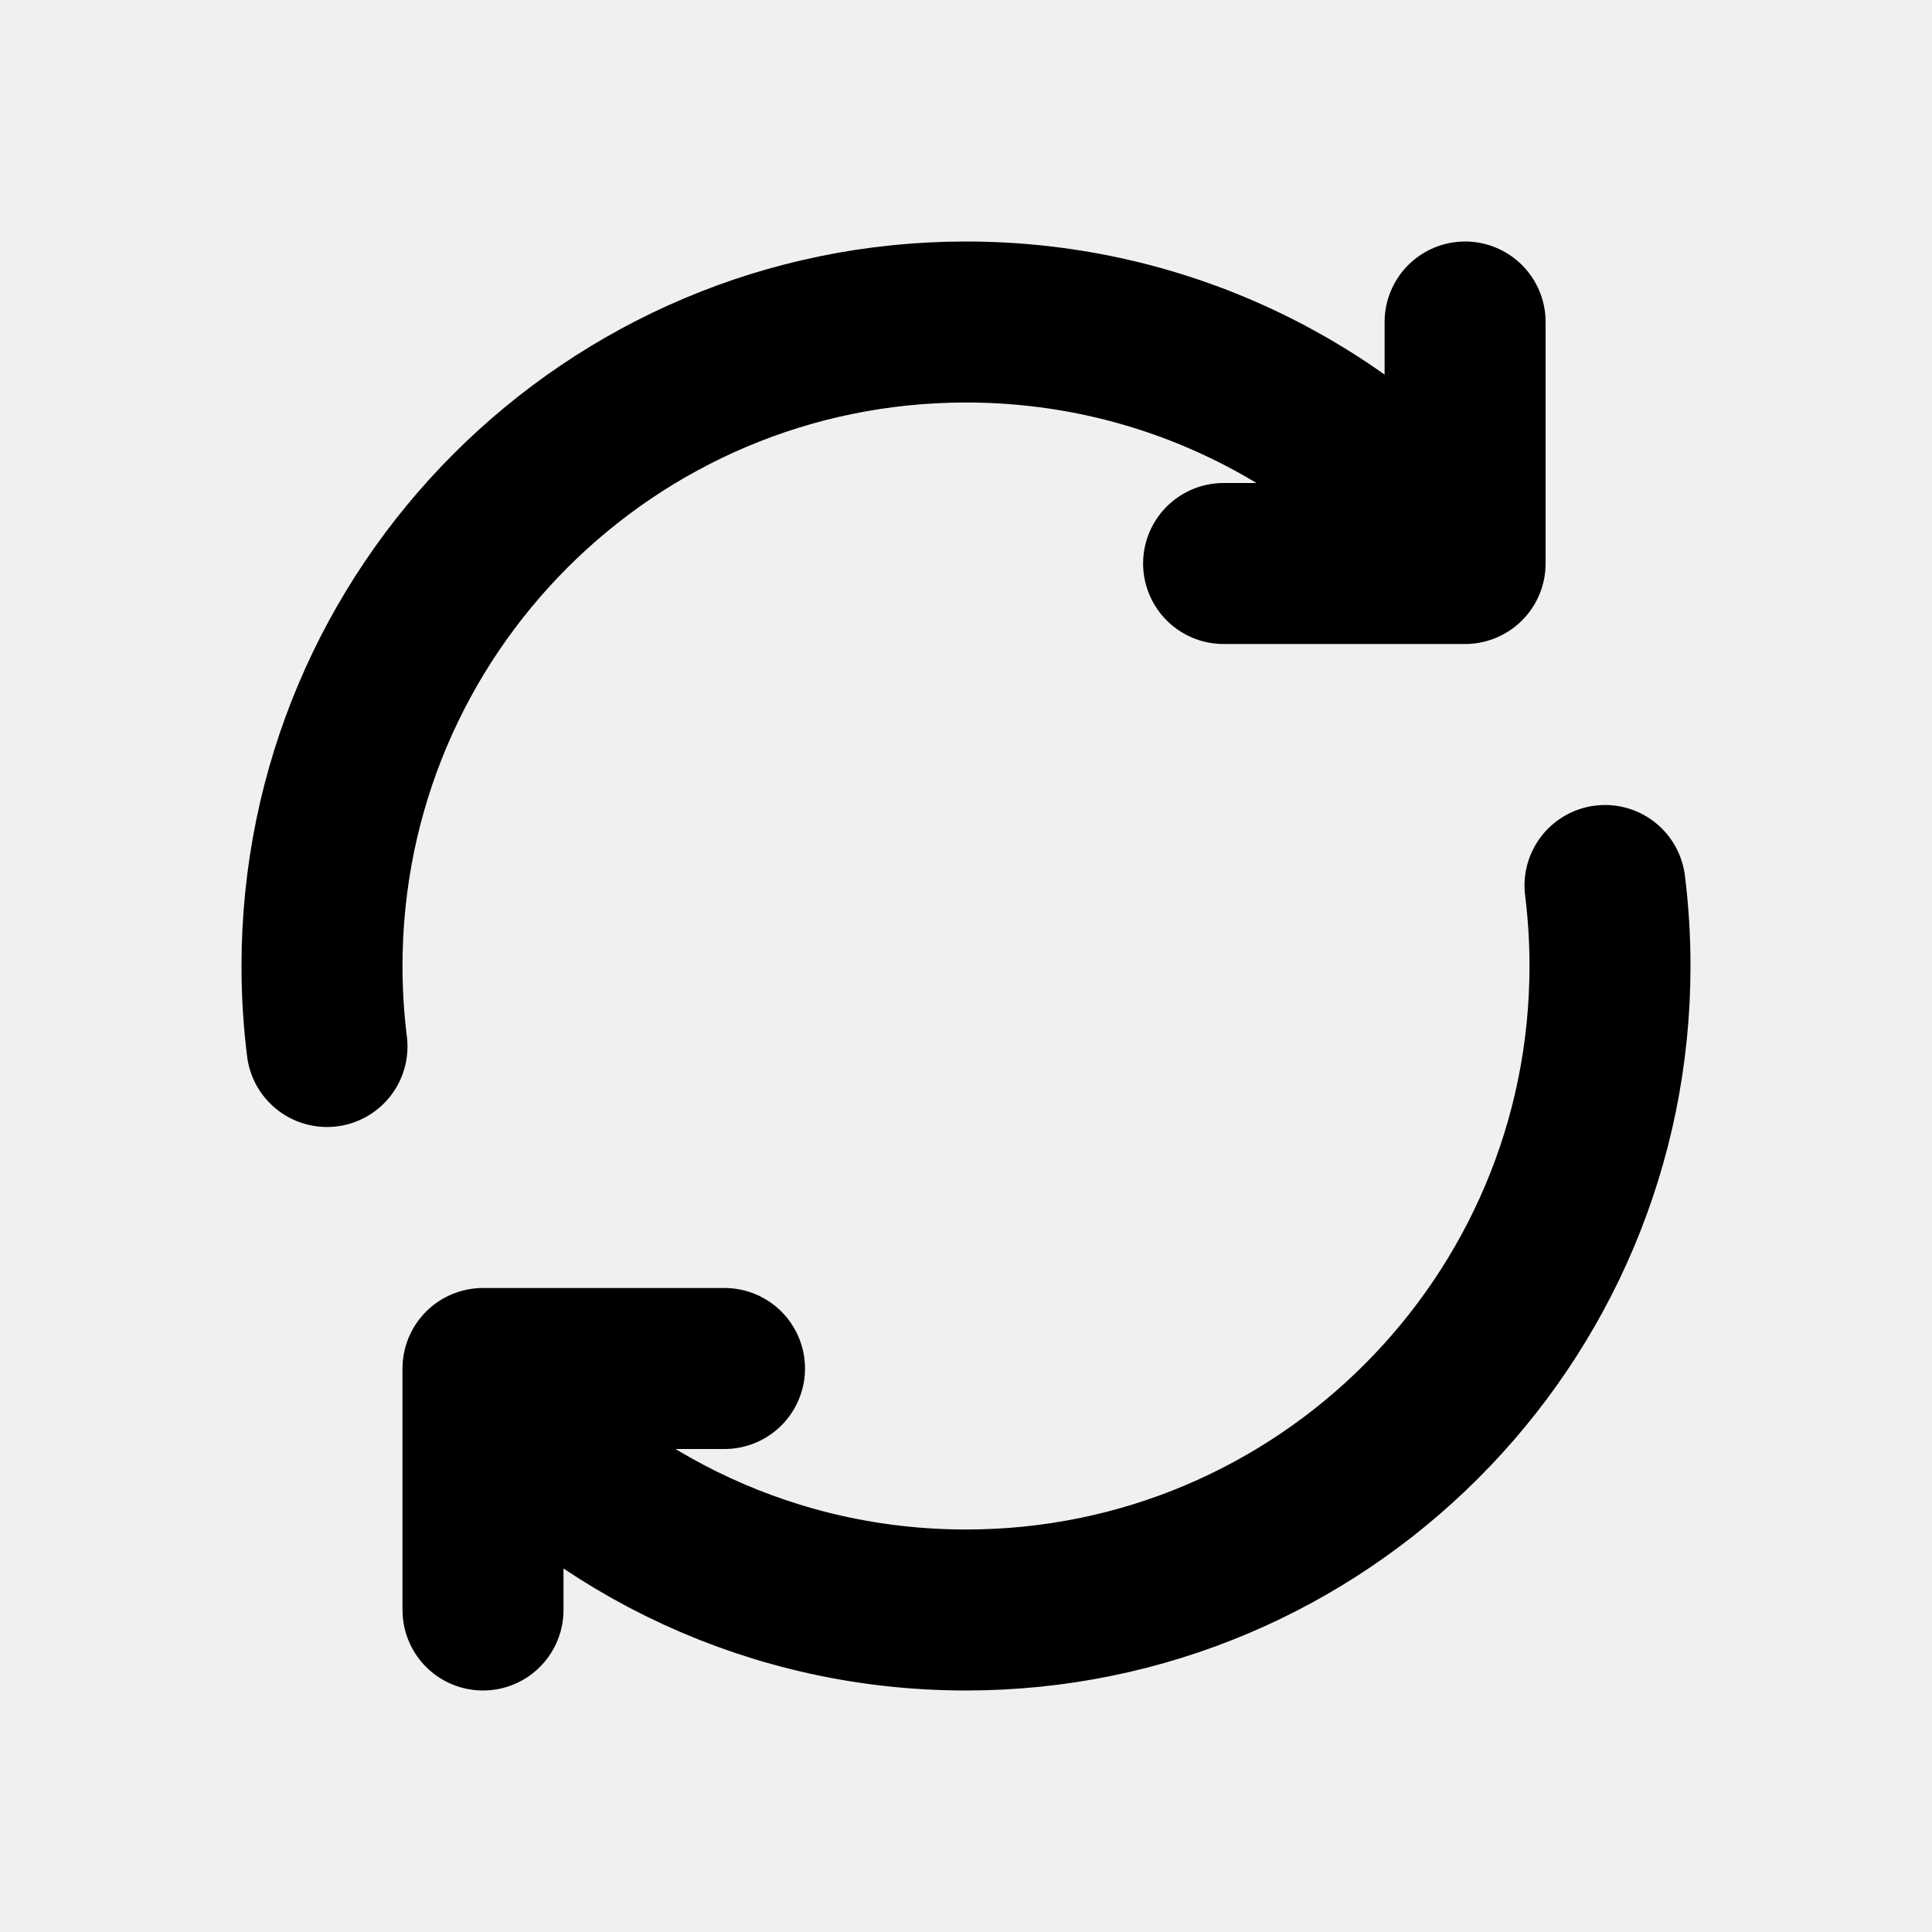
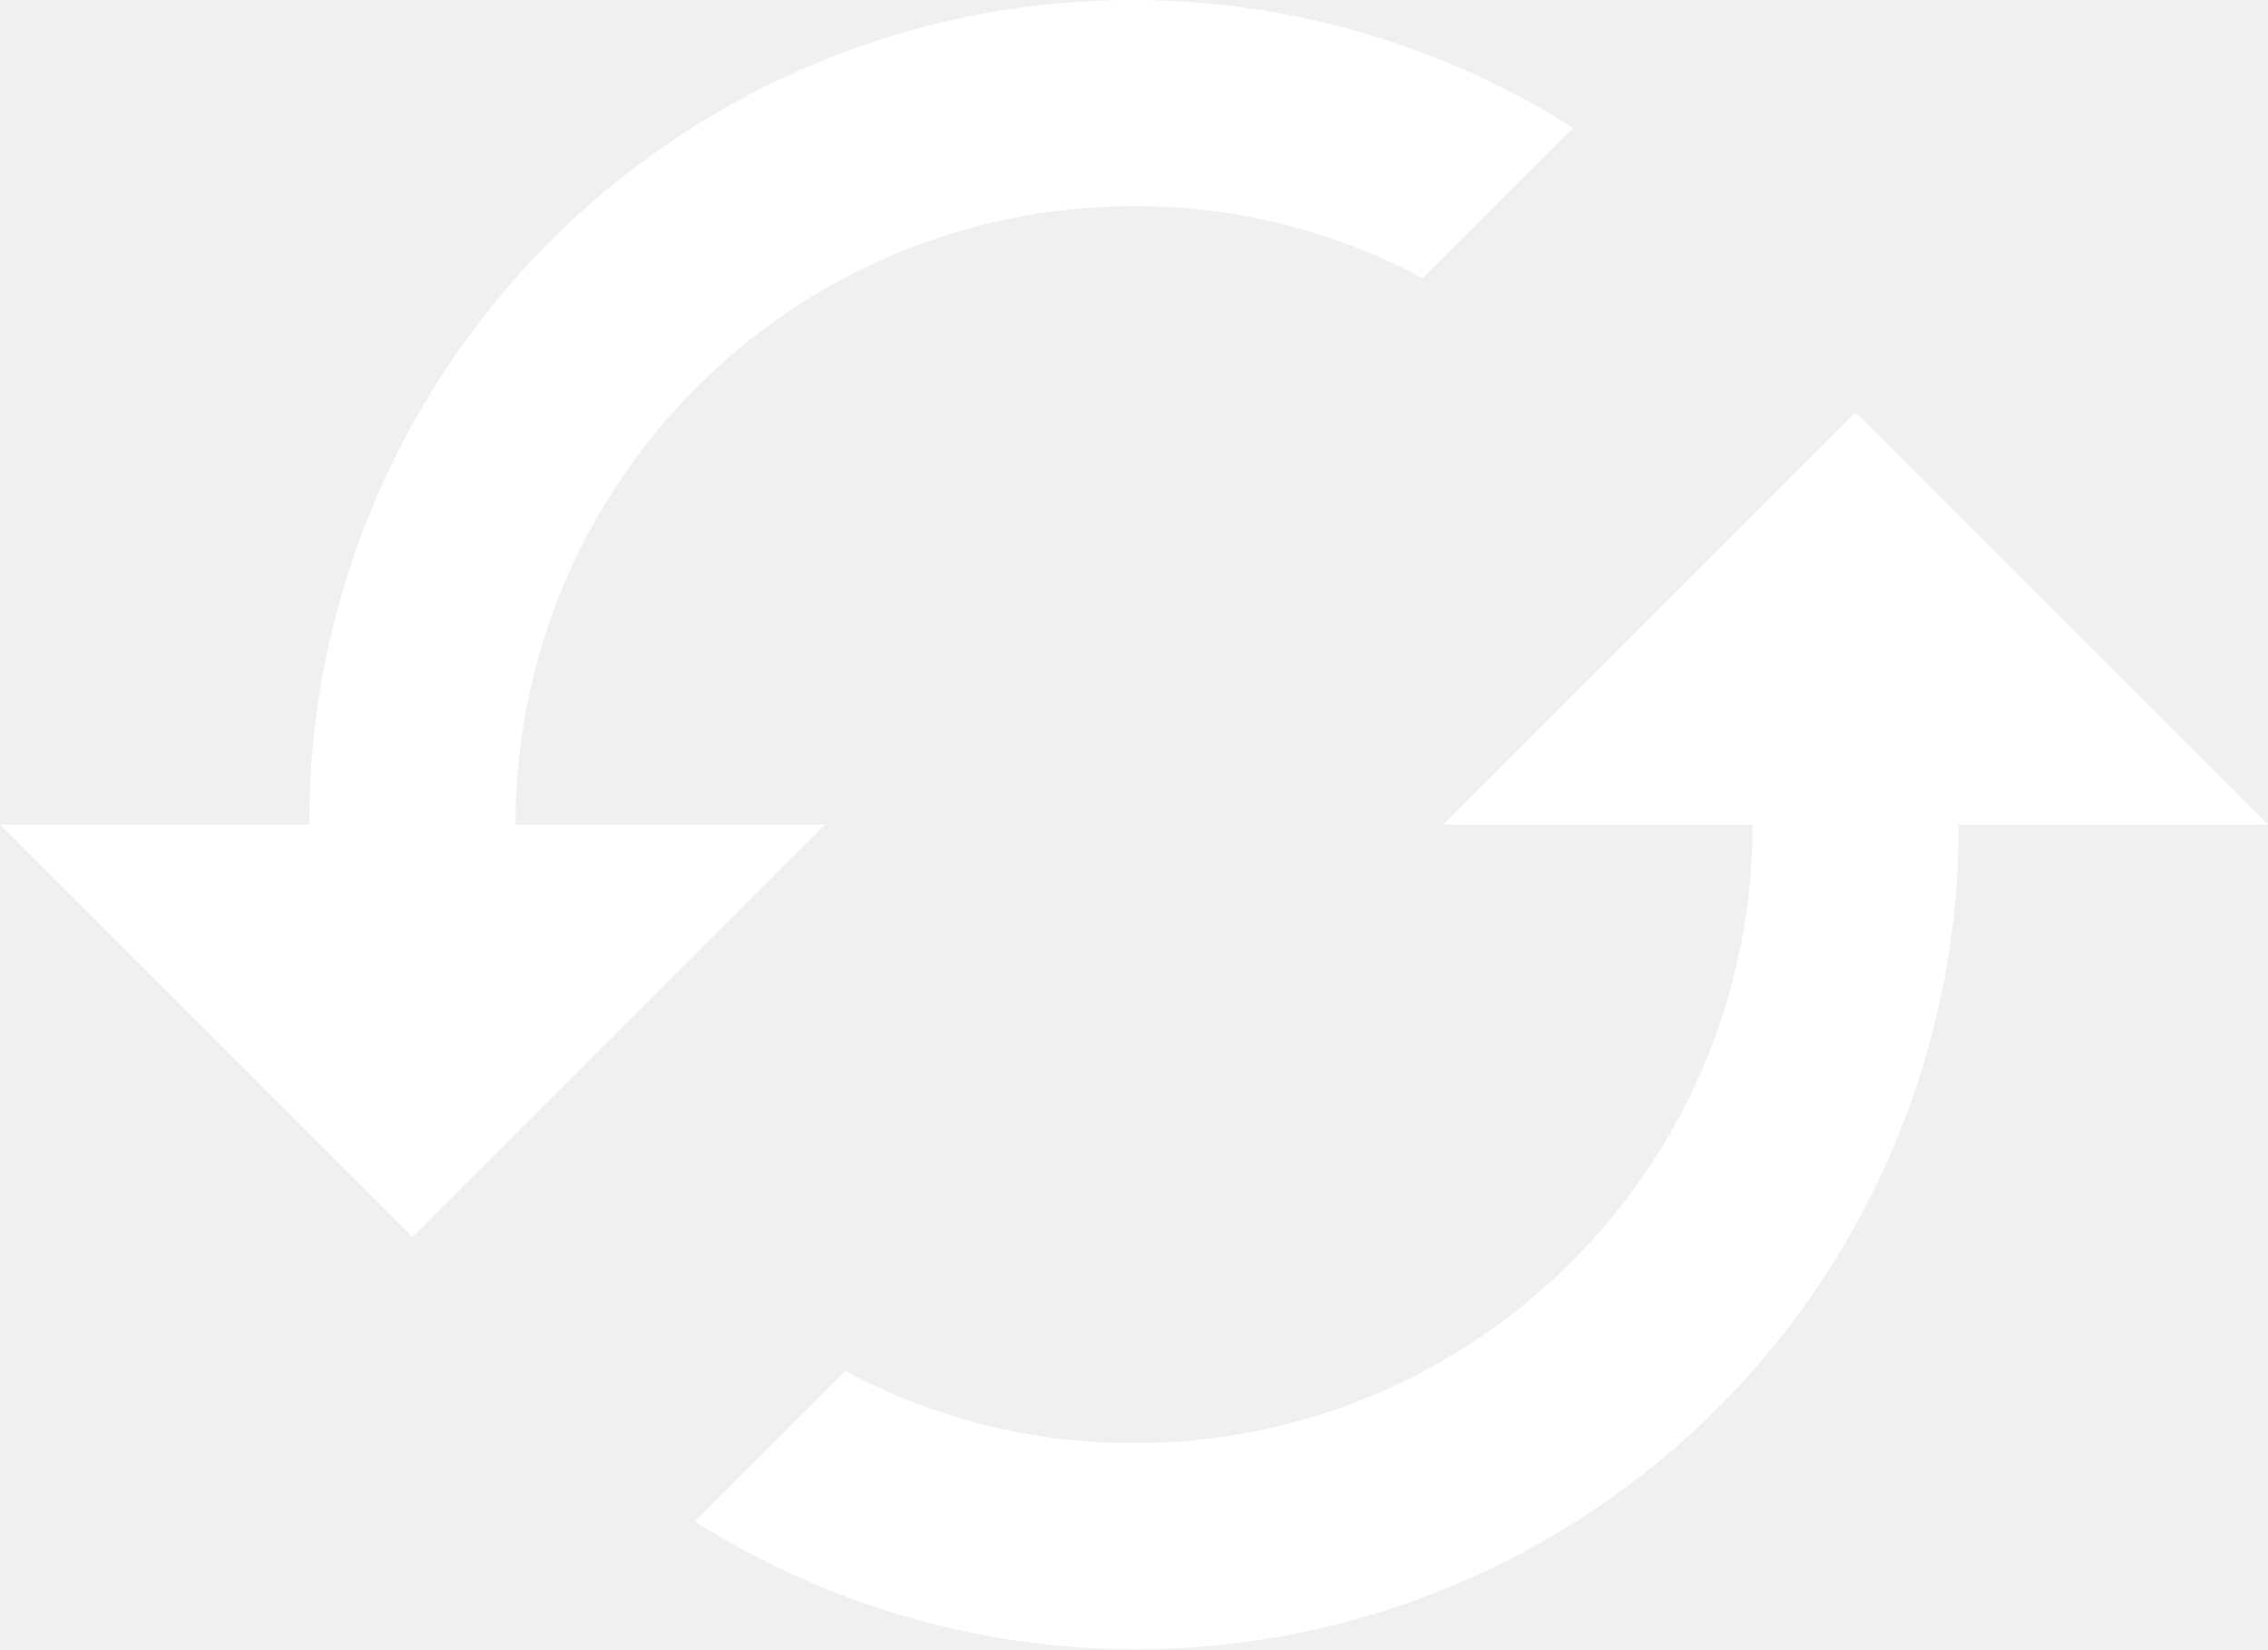
- <svg xmlns="http://www.w3.org/2000/svg" width="800px" height="800px" viewBox="0 0 24 24" fill="none">
-   <path d="M4.062 13C4.021 12.672 4 12.339 4 12C4 7.582 7.582 4 12 4C14.501 4 16.733 5.147 18.2 6.944M19.938 11C19.979 11.328 20 11.661 20 12C20 16.418 16.418 20 12 20C9.611 20 7.466 18.953 6 17.292M9 17H6V17.292M18.2 4V6.944M18.2 6.944V7L15.2 7M6 20V17.292" stroke="#000000" stroke-width="2" stroke-linecap="round" stroke-linejoin="round" />
+ <svg xmlns="http://www.w3.org/2000/svg" width="22" height="16" viewBox="0 0 22 16">
+   <path id="ic_cached_24px" d="M19,8l-4,4h3a6,6,0,0,1-6,6,5.87,5.87,0,0,1-2.8-.7L7.74,18.76A7.986,7.986,0,0,0,20,12h3ZM6,12a6,6,0,0,1,6-6,5.87,5.87,0,0,1,2.8.7l1.46-1.46A7.986,7.986,0,0,0,4,12H1l4,4,4-4Z" transform="translate(-1 -4)" fill="#fff" />
</svg>
